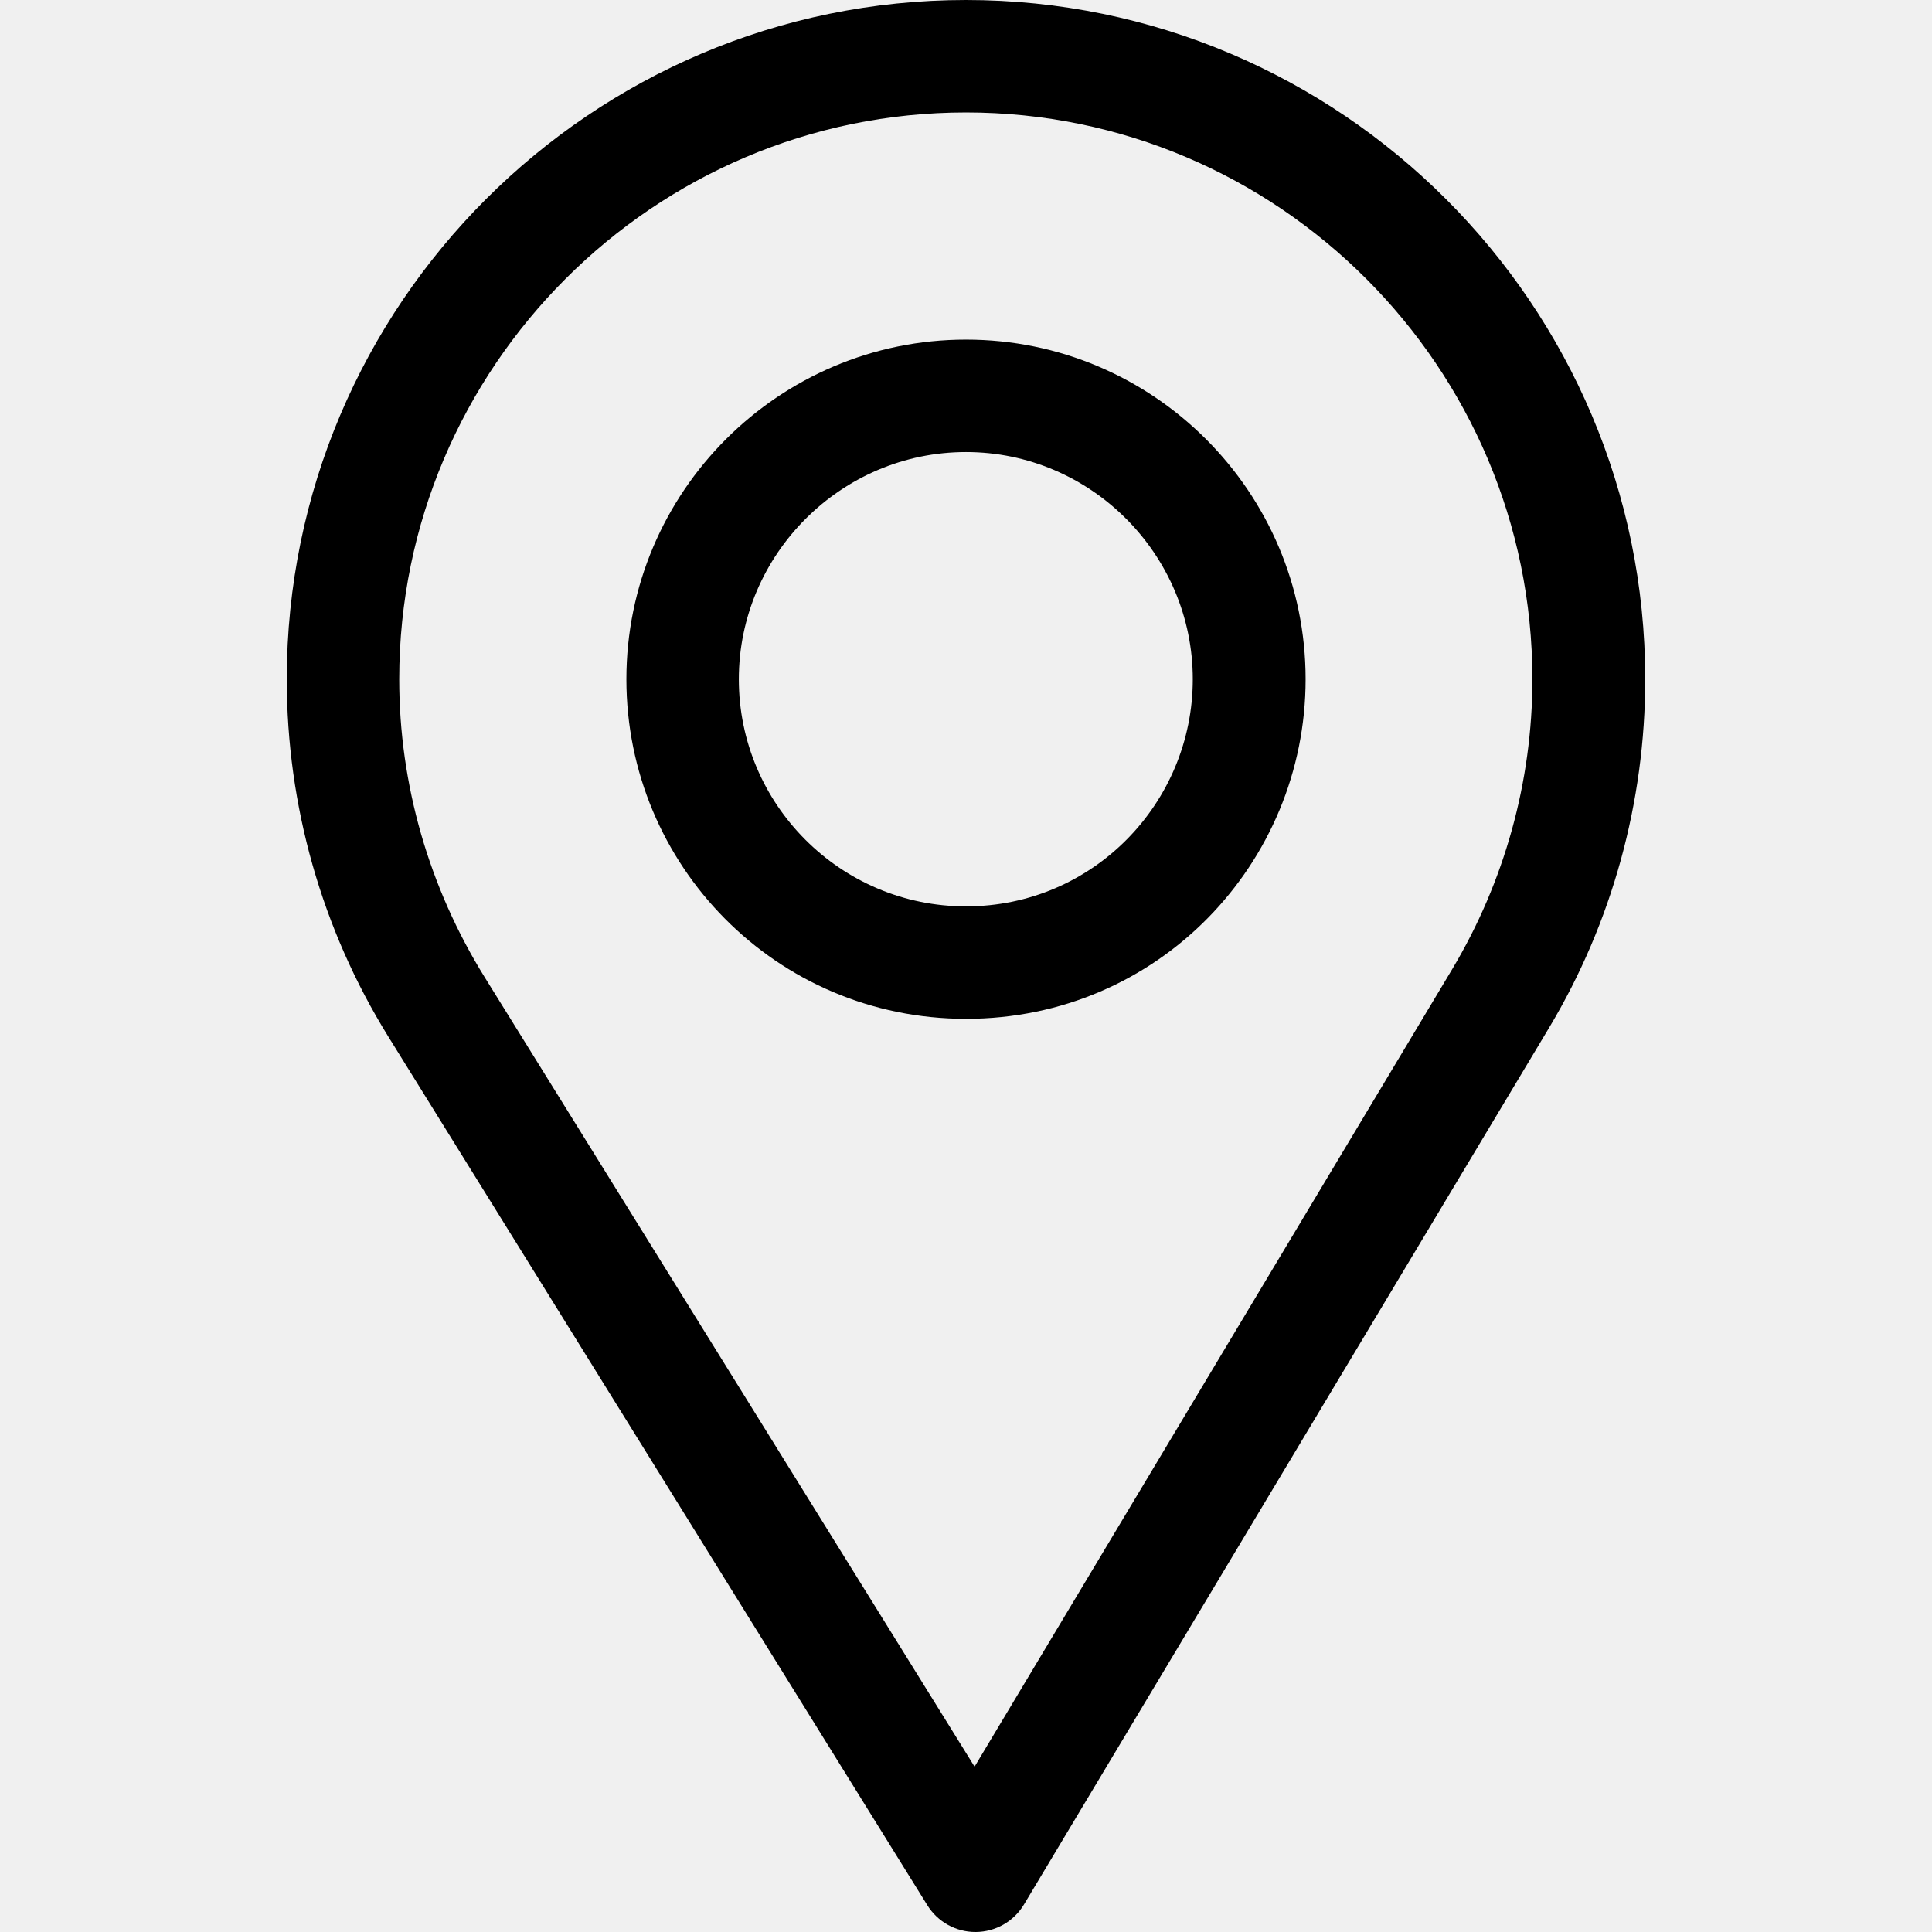
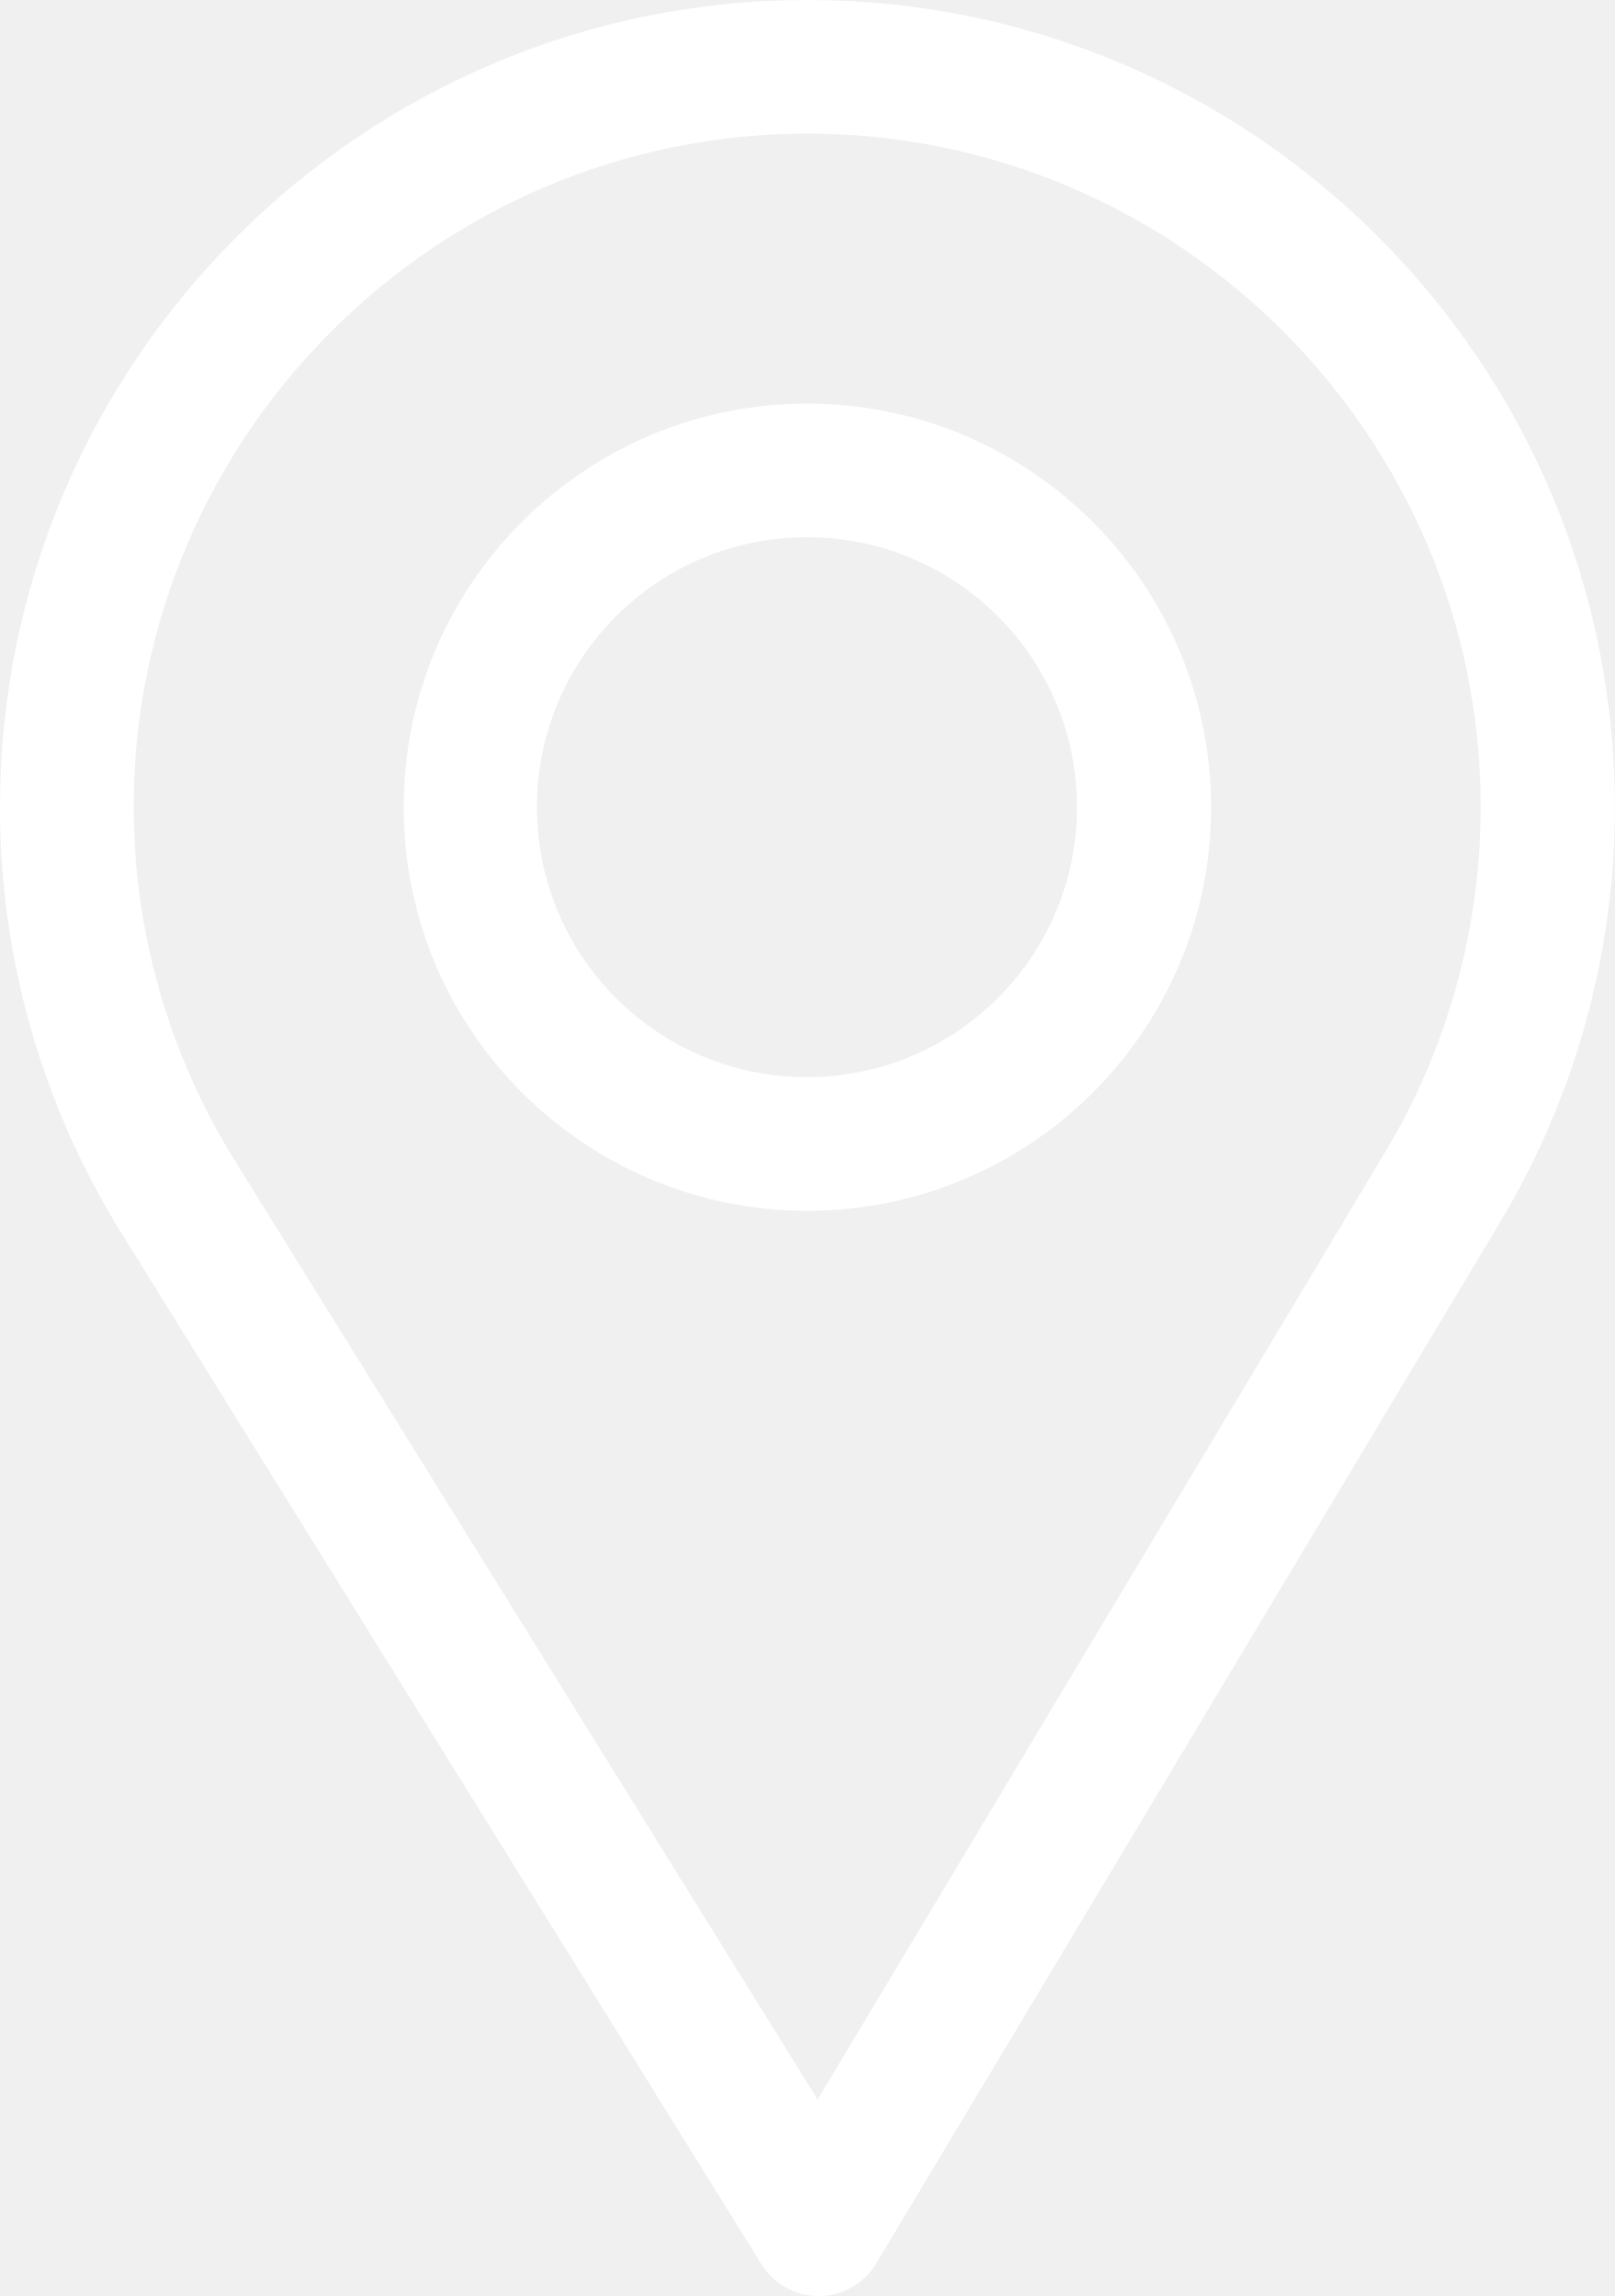
- <svg xmlns="http://www.w3.org/2000/svg" version="1.1" id="Capa_1" x="0px" y="0px" viewBox="0 0 512 512" style="enable-background:new 0 0 512 512;" xml:space="preserve">
-   <g>
-     <g>
-       <path d="M256,0C156.748,0,76,80.748,76,180c0,33.534,9.289,66.26,26.869,94.652l142.885,230.257    c2.737,4.411,7.559,7.091,12.745,7.091c0.04,0,0.079,0,0.119,0c5.231-0.041,10.063-2.804,12.75-7.292L410.611,272.22    C427.221,244.428,436,212.539,436,180C436,80.748,355.252,0,256,0z M384.866,256.818L258.272,468.186l-129.905-209.34    C113.734,235.214,105.8,207.95,105.8,180c0-82.71,67.49-150.2,150.2-150.2S406.1,97.29,406.1,180    C406.1,207.121,398.689,233.688,384.866,256.818z" />
-     </g>
-   </g>
-   <g>
-     <g>
-       <path d="M256,90c-49.626,0-90,40.374-90,90c0,49.309,39.717,90,90,90c50.903,0,90-41.233,90-90C346,130.374,305.626,90,256,90z     M256,240.2c-33.257,0-60.2-27.033-60.2-60.2c0-33.084,27.116-60.2,60.2-60.2s60.1,27.116,60.1,60.2    C316.1,212.683,289.784,240.2,256,240.2z" />
-     </g>
-   </g>
-   <g>
- </g>
-   <g>
- </g>
-   <g>
- </g>
-   <g>
- </g>
-   <g>
- </g>
-   <g>
- </g>
-   <g>
- </g>
-   <g>
- </g>
-   <g>
- </g>
-   <g>
- </g>
-   <g>
- </g>
-   <g>
- </g>
-   <g>
- </g>
-   <g>
- </g>
-   <g>
- </g>
+ <svg xmlns="http://www.w3.org/2000/svg" id="Capa_1" data-name="Capa 1" viewBox="0 0 360 512">
+   <defs>
+     <style>.cls-1{fill:#fff;}</style>
+   </defs>
+   <path class="cls-1" d="M256,0C156.75,0,76,80.75,76,180a179.62,179.62,0,0,0,26.87,94.65L245.75,504.91A15,15,0,0,0,258.5,512h.12a15,15,0,0,0,12.75-7.29L410.61,272.22A179.78,179.78,0,0,0,436,180C436,80.75,355.25,0,256,0ZM384.87,256.82,258.27,468.19,128.37,258.85A149.79,149.79,0,0,1,105.8,180c0-82.71,67.49-150.2,150.2-150.2S406.1,97.29,406.1,180A149.9,149.9,0,0,1,384.87,256.82Z" transform="translate(-76 0)" />
+   <path class="cls-1" d="M256,90a90,90,0,1,0,90,90A90.1,90.1,0,0,0,256,90Zm0,150.2A60.2,60.2,0,1,1,316.1,180,60.24,60.24,0,0,1,256,240.2Z" transform="translate(-76 0)" />
</svg>
